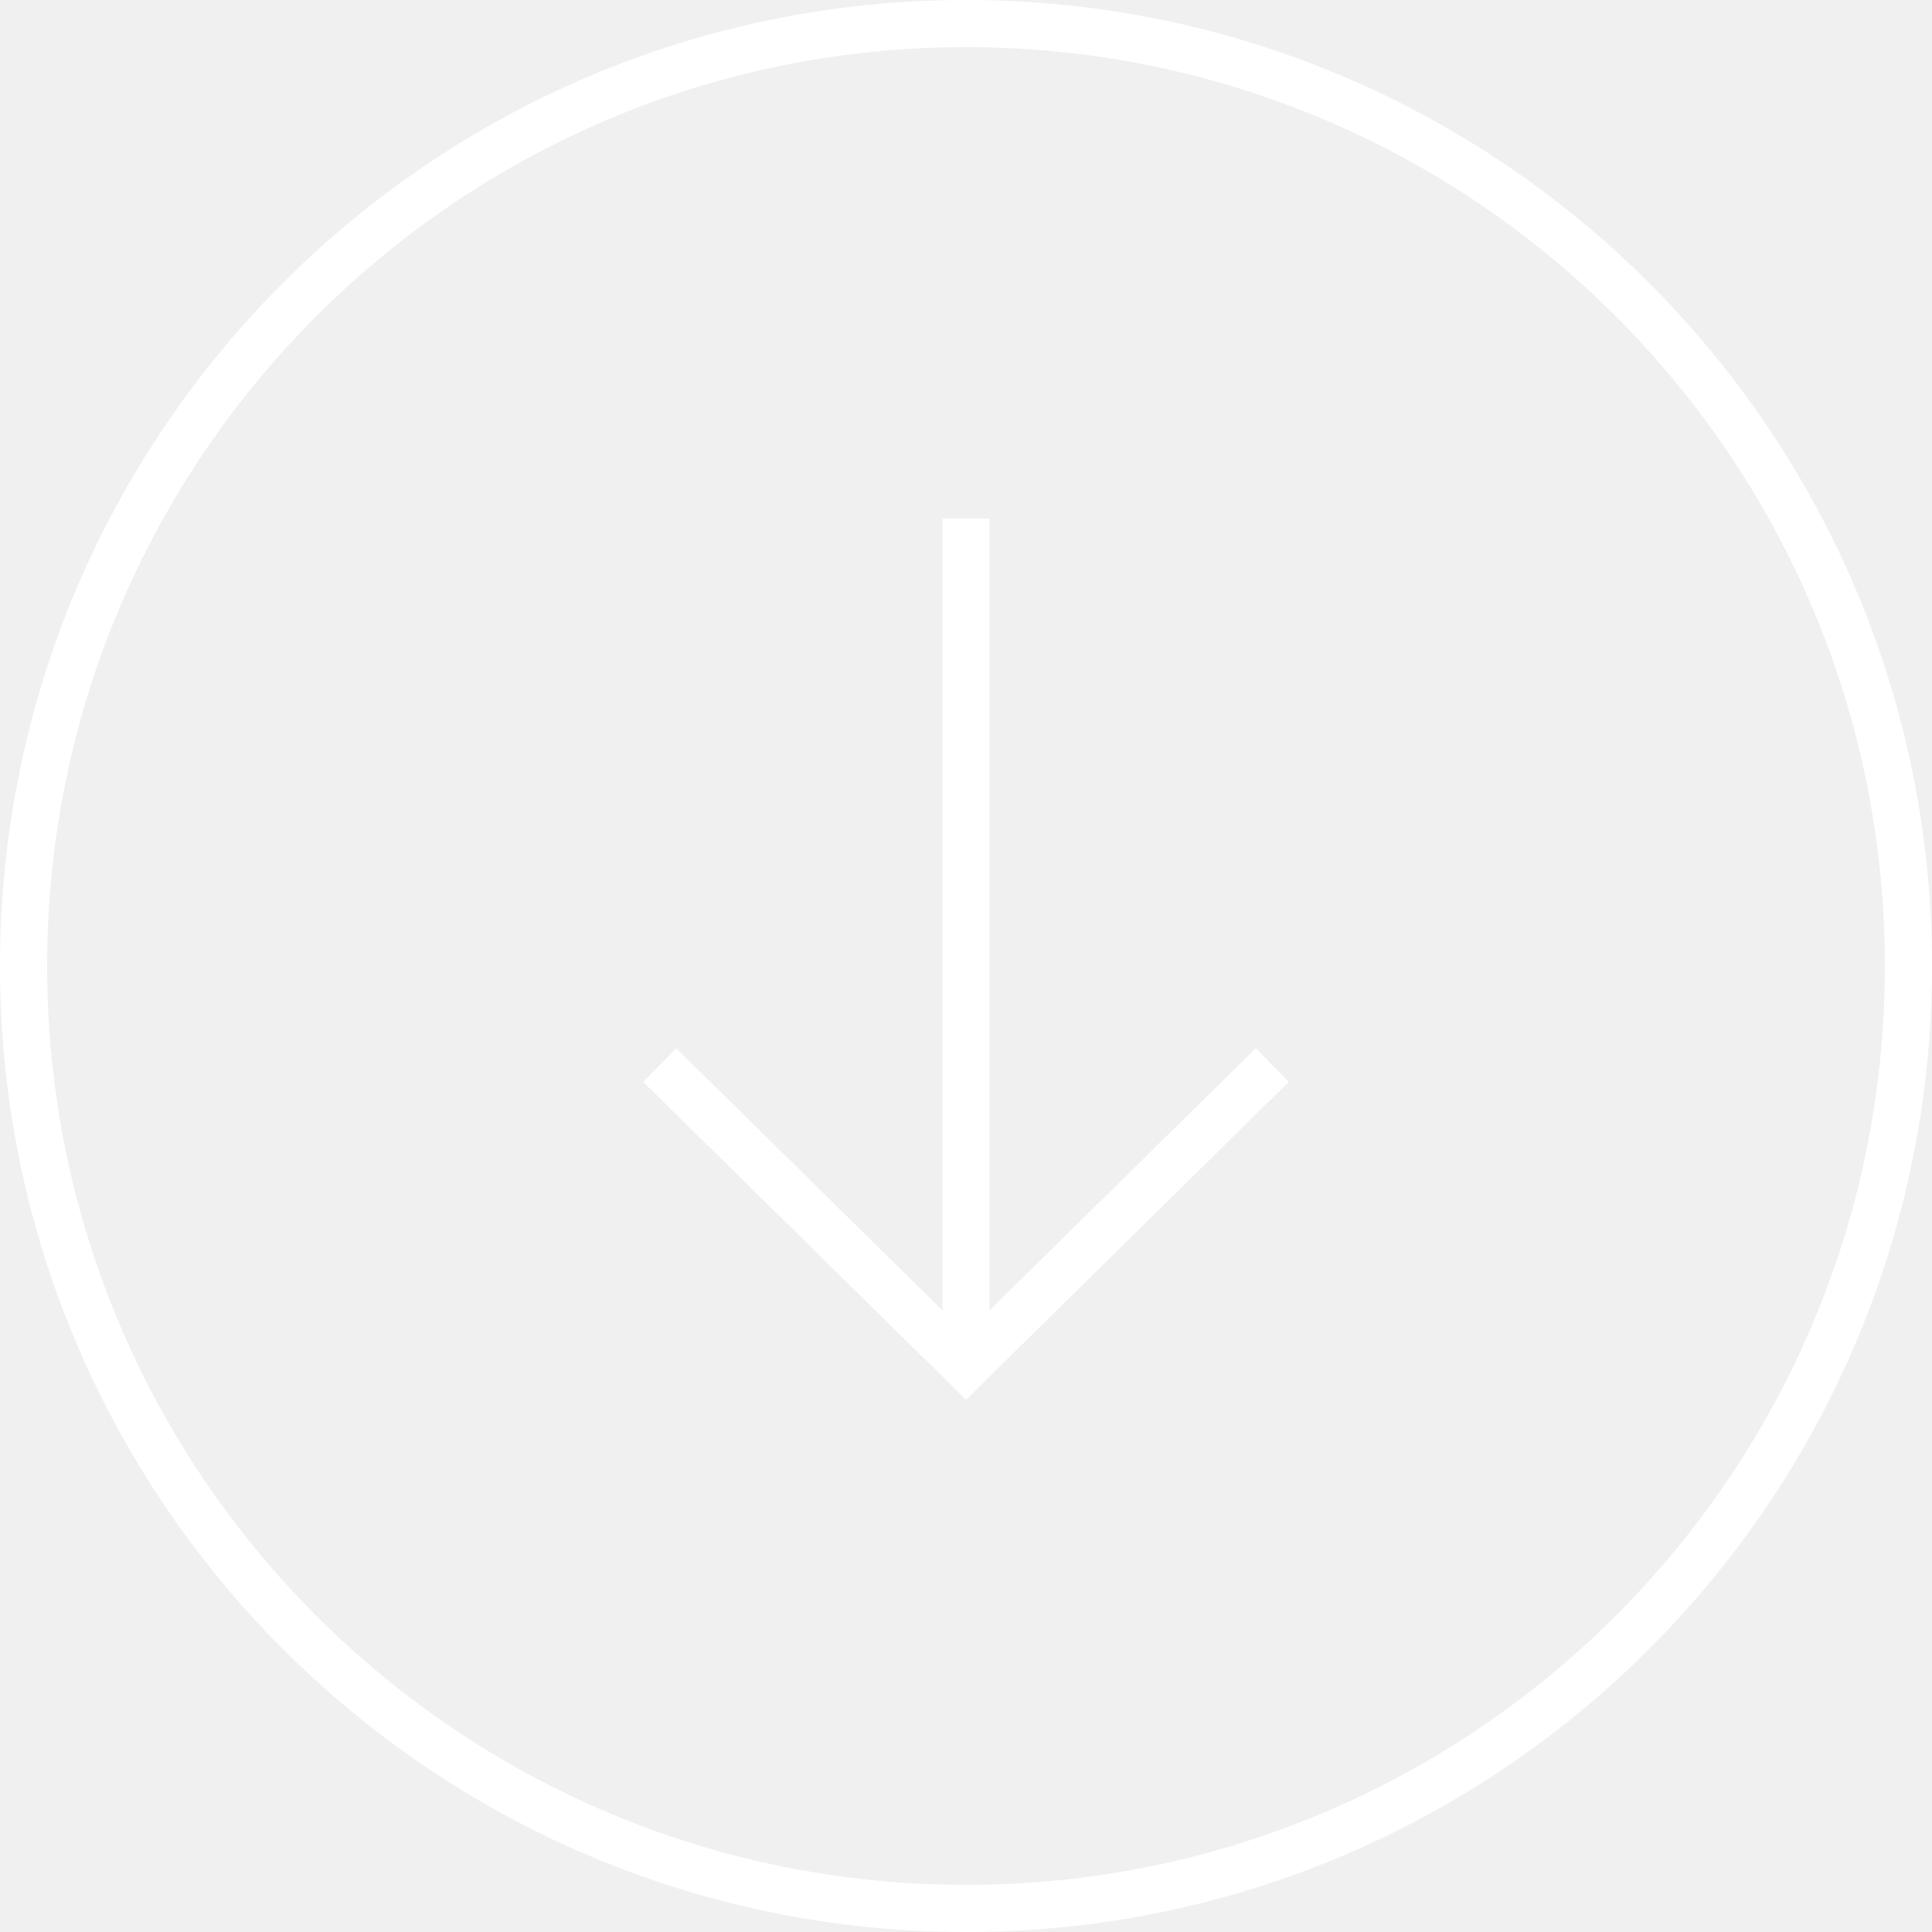
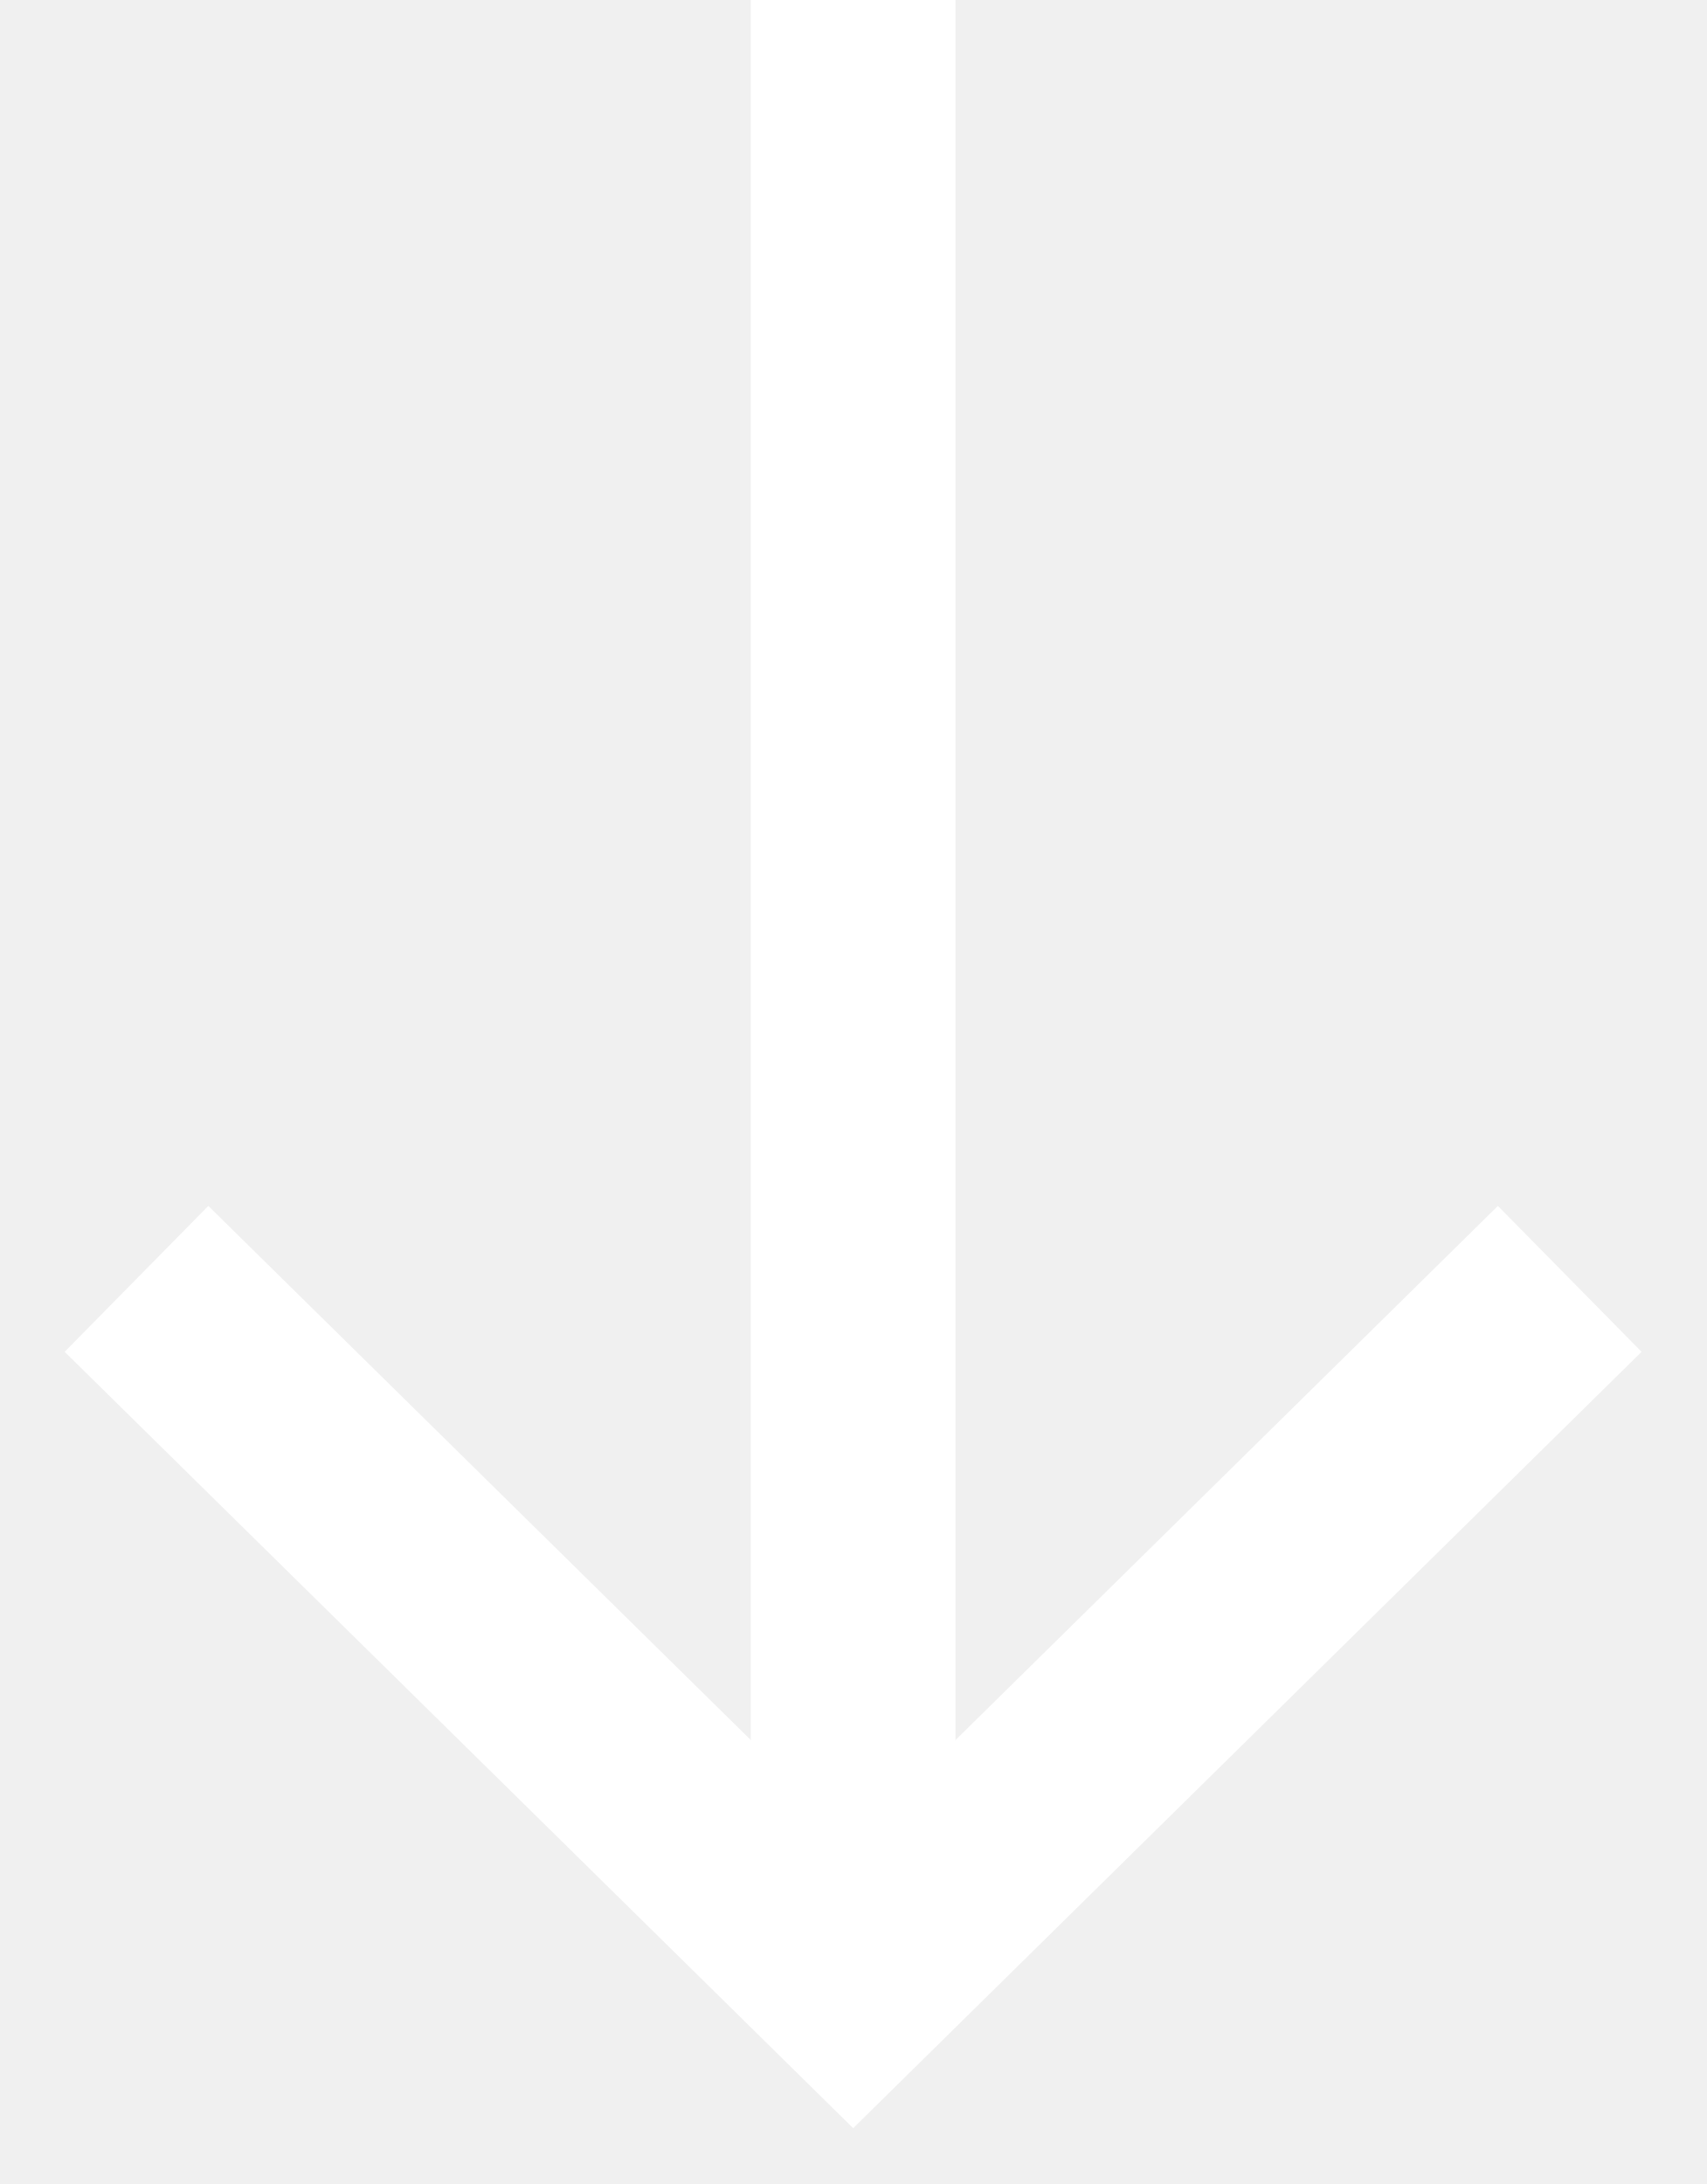
- <svg xmlns="http://www.w3.org/2000/svg" width="41" height="41" viewBox="0 0 41 41" fill="none">
-   <path d="M20.5 11.002L20.5 28.602" stroke="white" stroke-miterlimit="10" />
-   <path d="M14 22.602L20.5 29.002L27 22.602" stroke="white" stroke-miterlimit="10" />
-   <path d="M0.5 20.5C0.5 9.454 9.454 0.5 20.5 0.5C31.546 0.5 40.5 9.454 40.5 20.5C40.5 31.546 31.546 40.5 20.5 40.5C9.454 40.5 0.5 31.546 0.5 20.5Z" stroke="white" stroke-miterlimit="10" />
+ <svg xmlns="http://www.w3.org/2000/svg" width="25" height="32" viewBox="0 0 25 32" fill="none">
+   <path d="M12.5 -2.67029e-05L12.5 28.431" stroke="white" stroke-width="3" stroke-miterlimit="10" />
+   <path d="M2 18.738L12.501 29.077L23 18.738" stroke="white" stroke-width="3" stroke-miterlimit="10" />
</svg>
